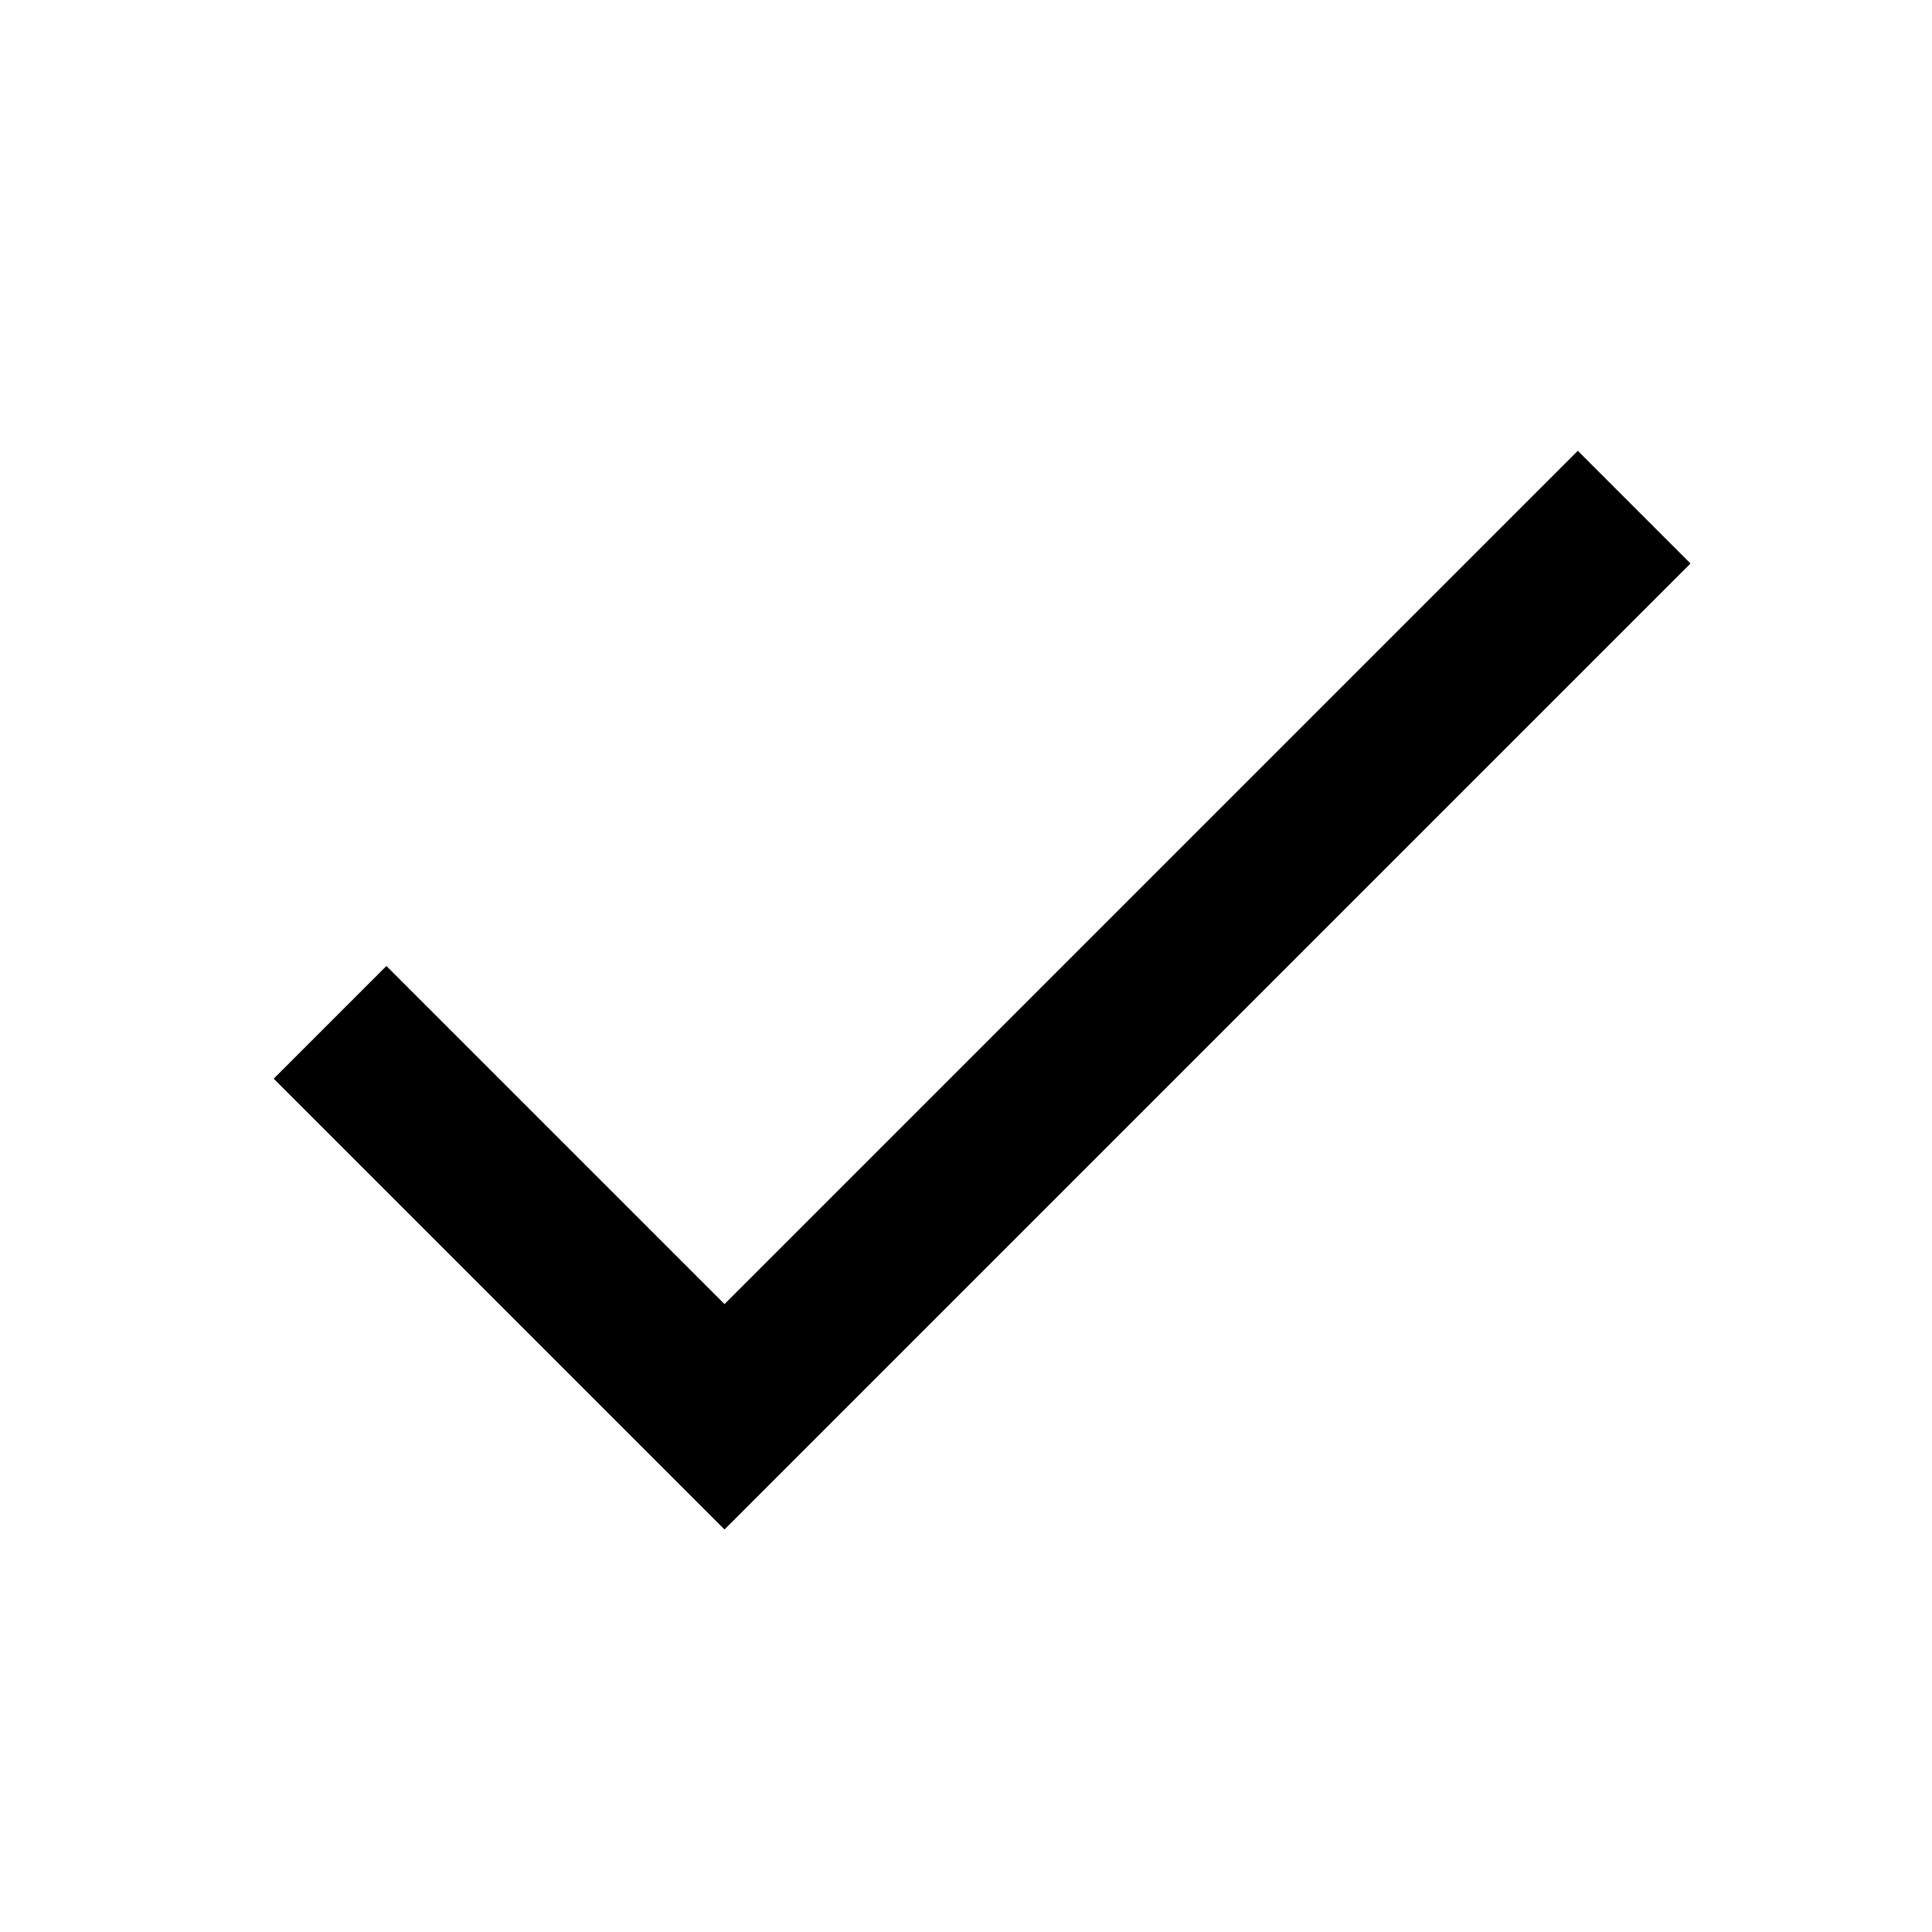
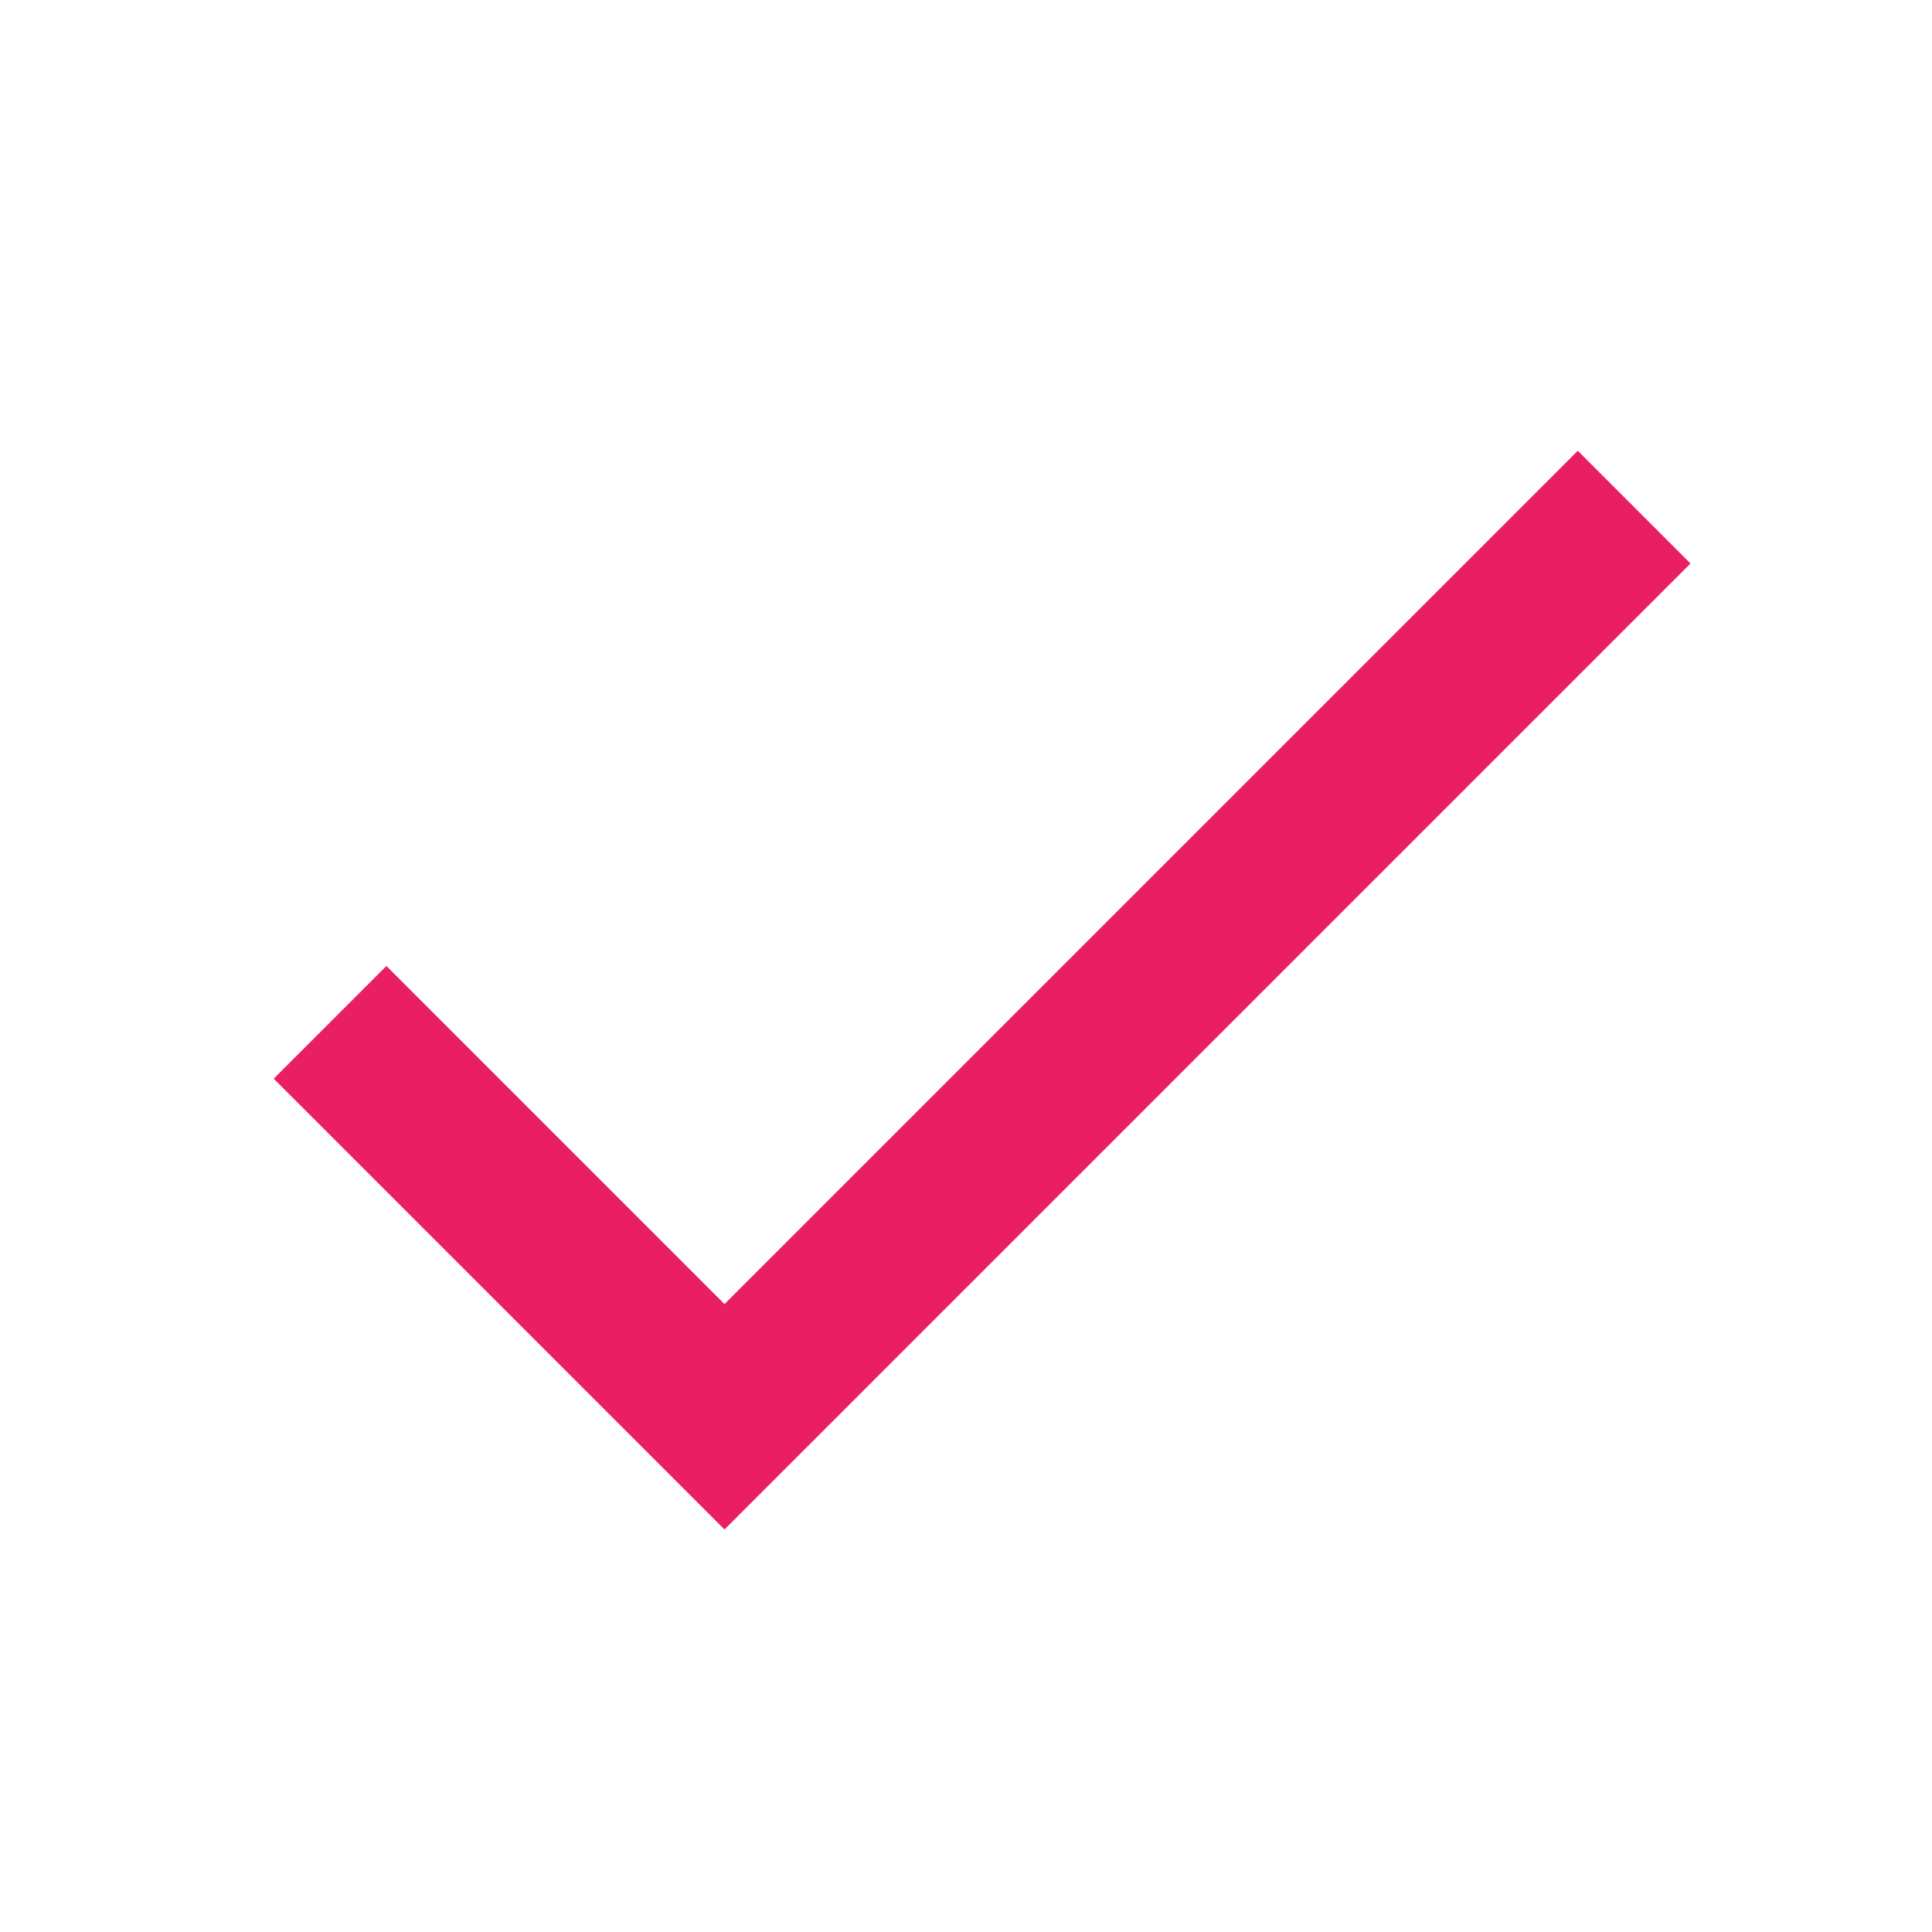
<svg xmlns="http://www.w3.org/2000/svg" width="24" height="24" viewBox="0 0 24 24">
  <path fill="none" d="M0 0h24v24H0V0z" />
-   <path d="M9 16.2L4.8 12l-1.4 1.4L9 19 21 7l-1.4-1.4L9 16.2z" />
+   <path d="M9 16.2L4.8 12l-1.4 1.4L9 19 21 7l-1.4-1.4L9 16.2z" fill="#E91E63" />
</svg>
